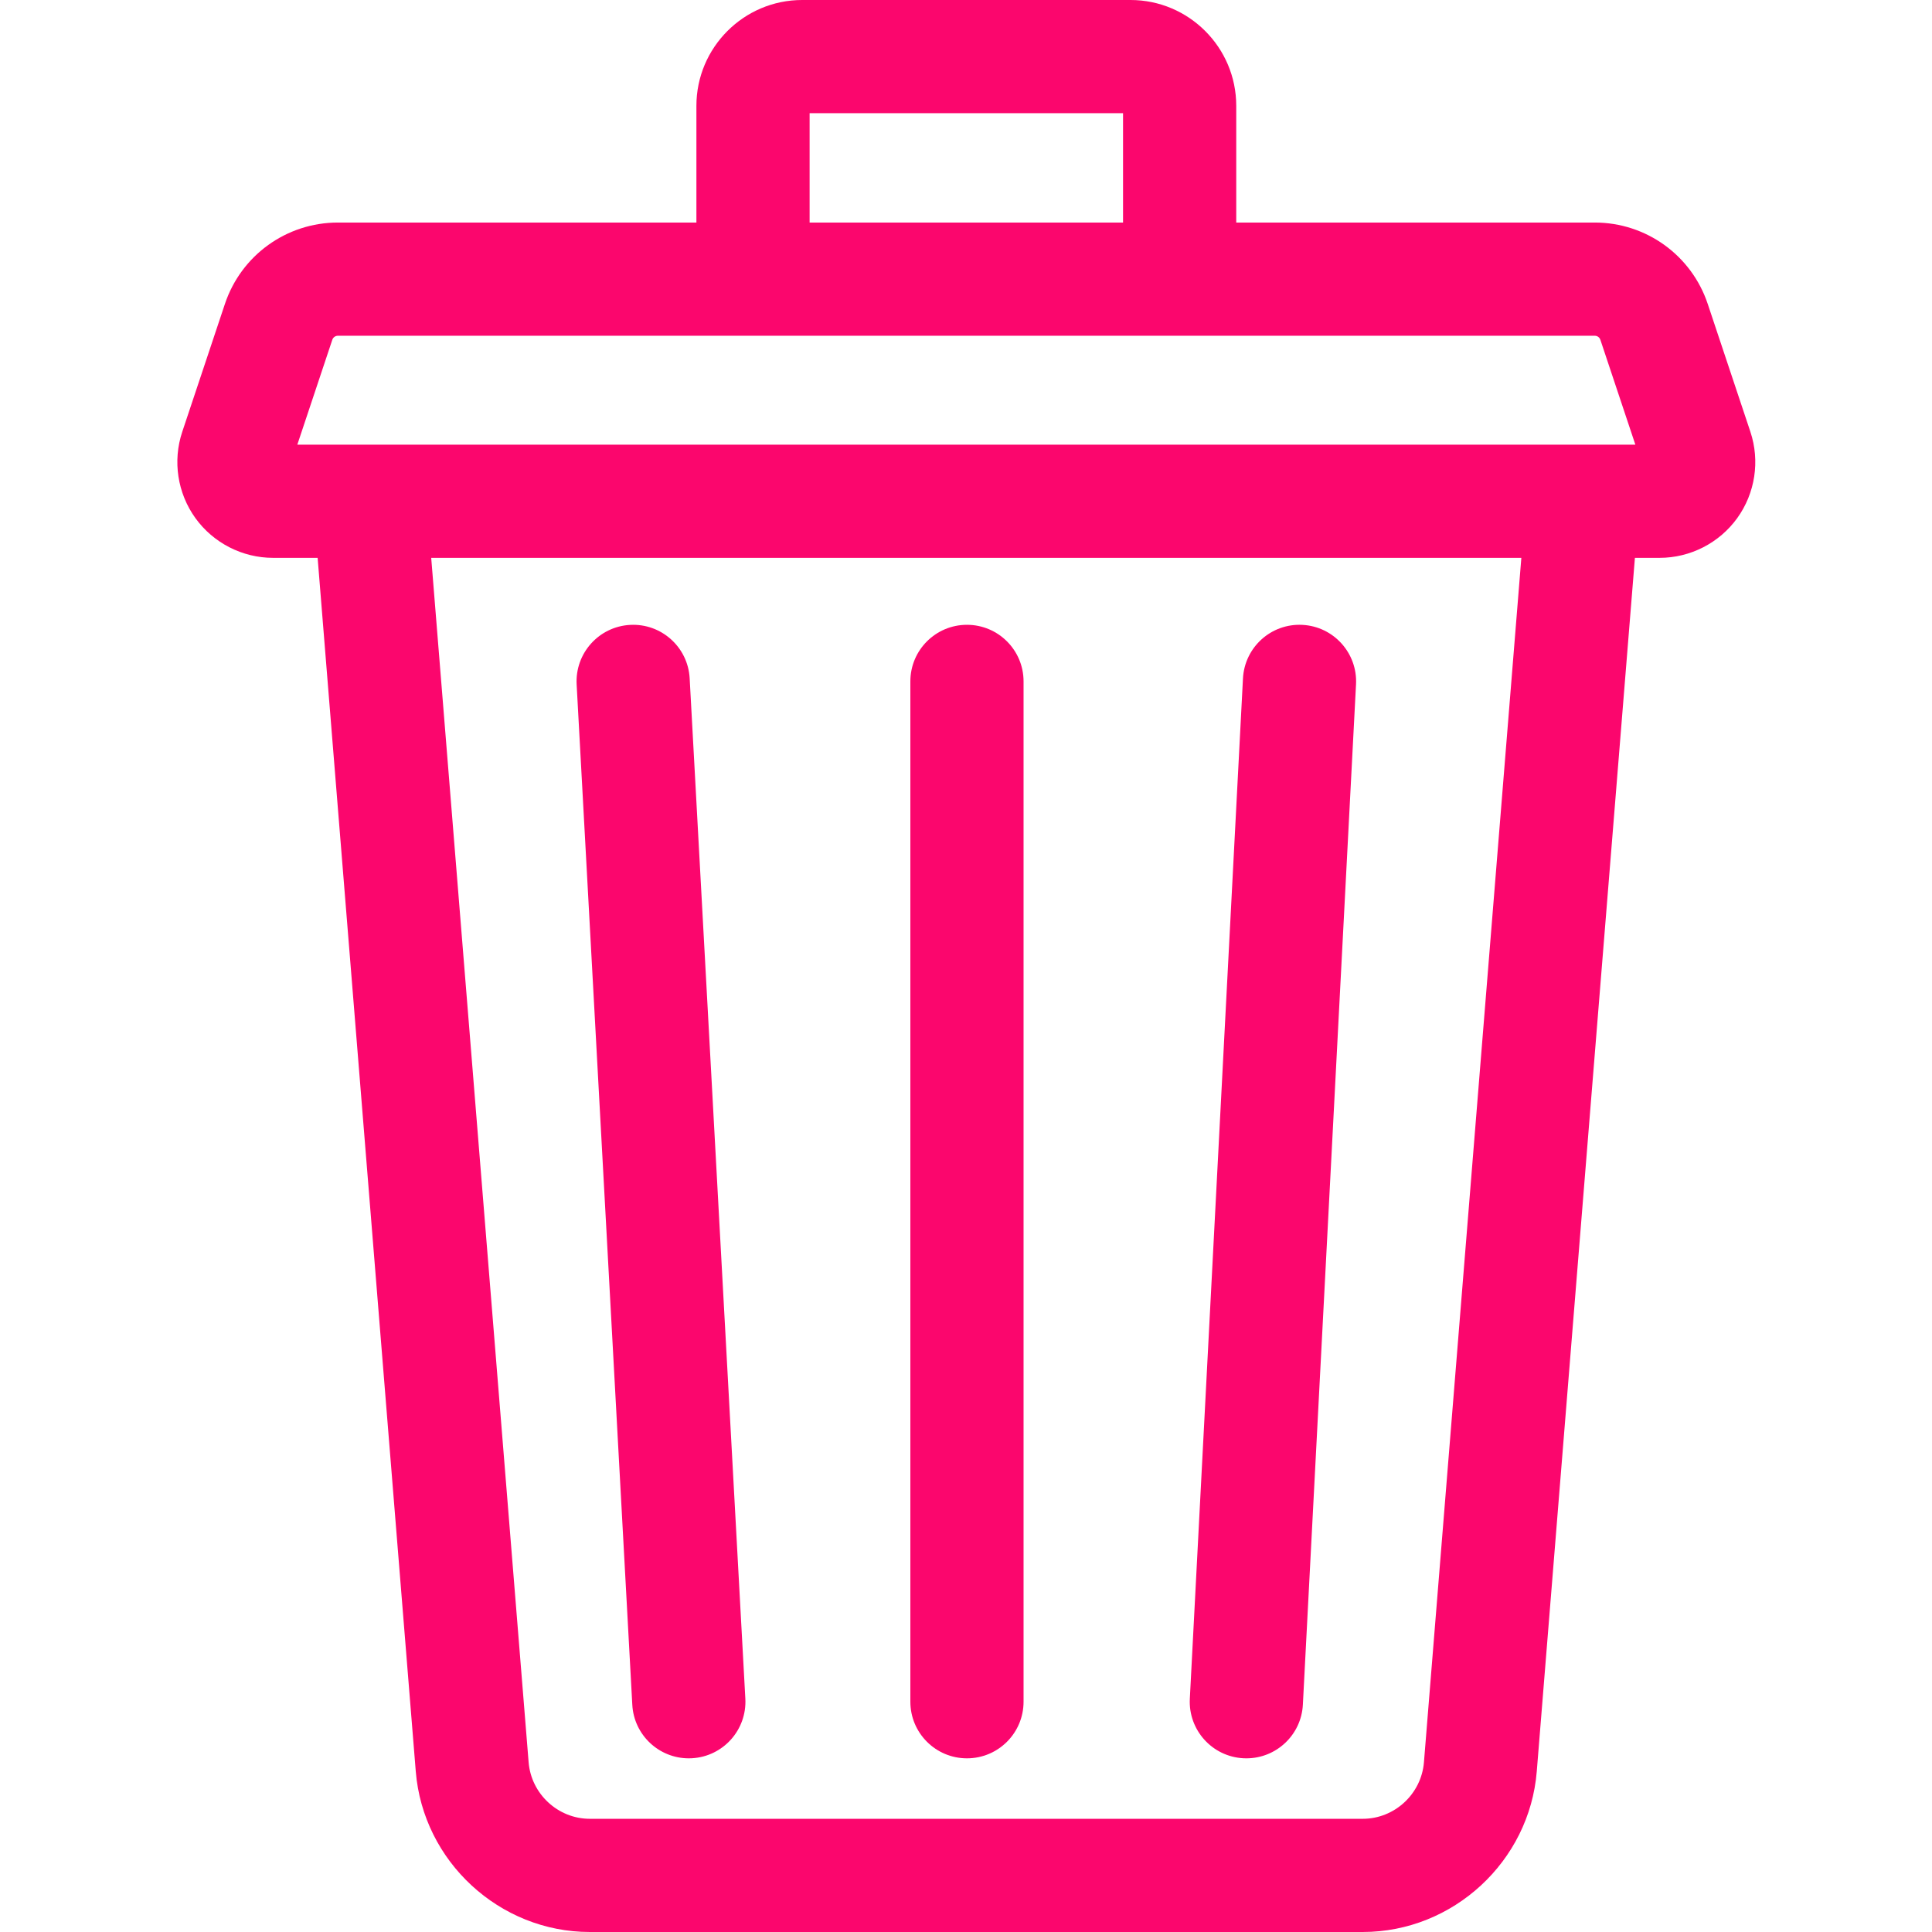
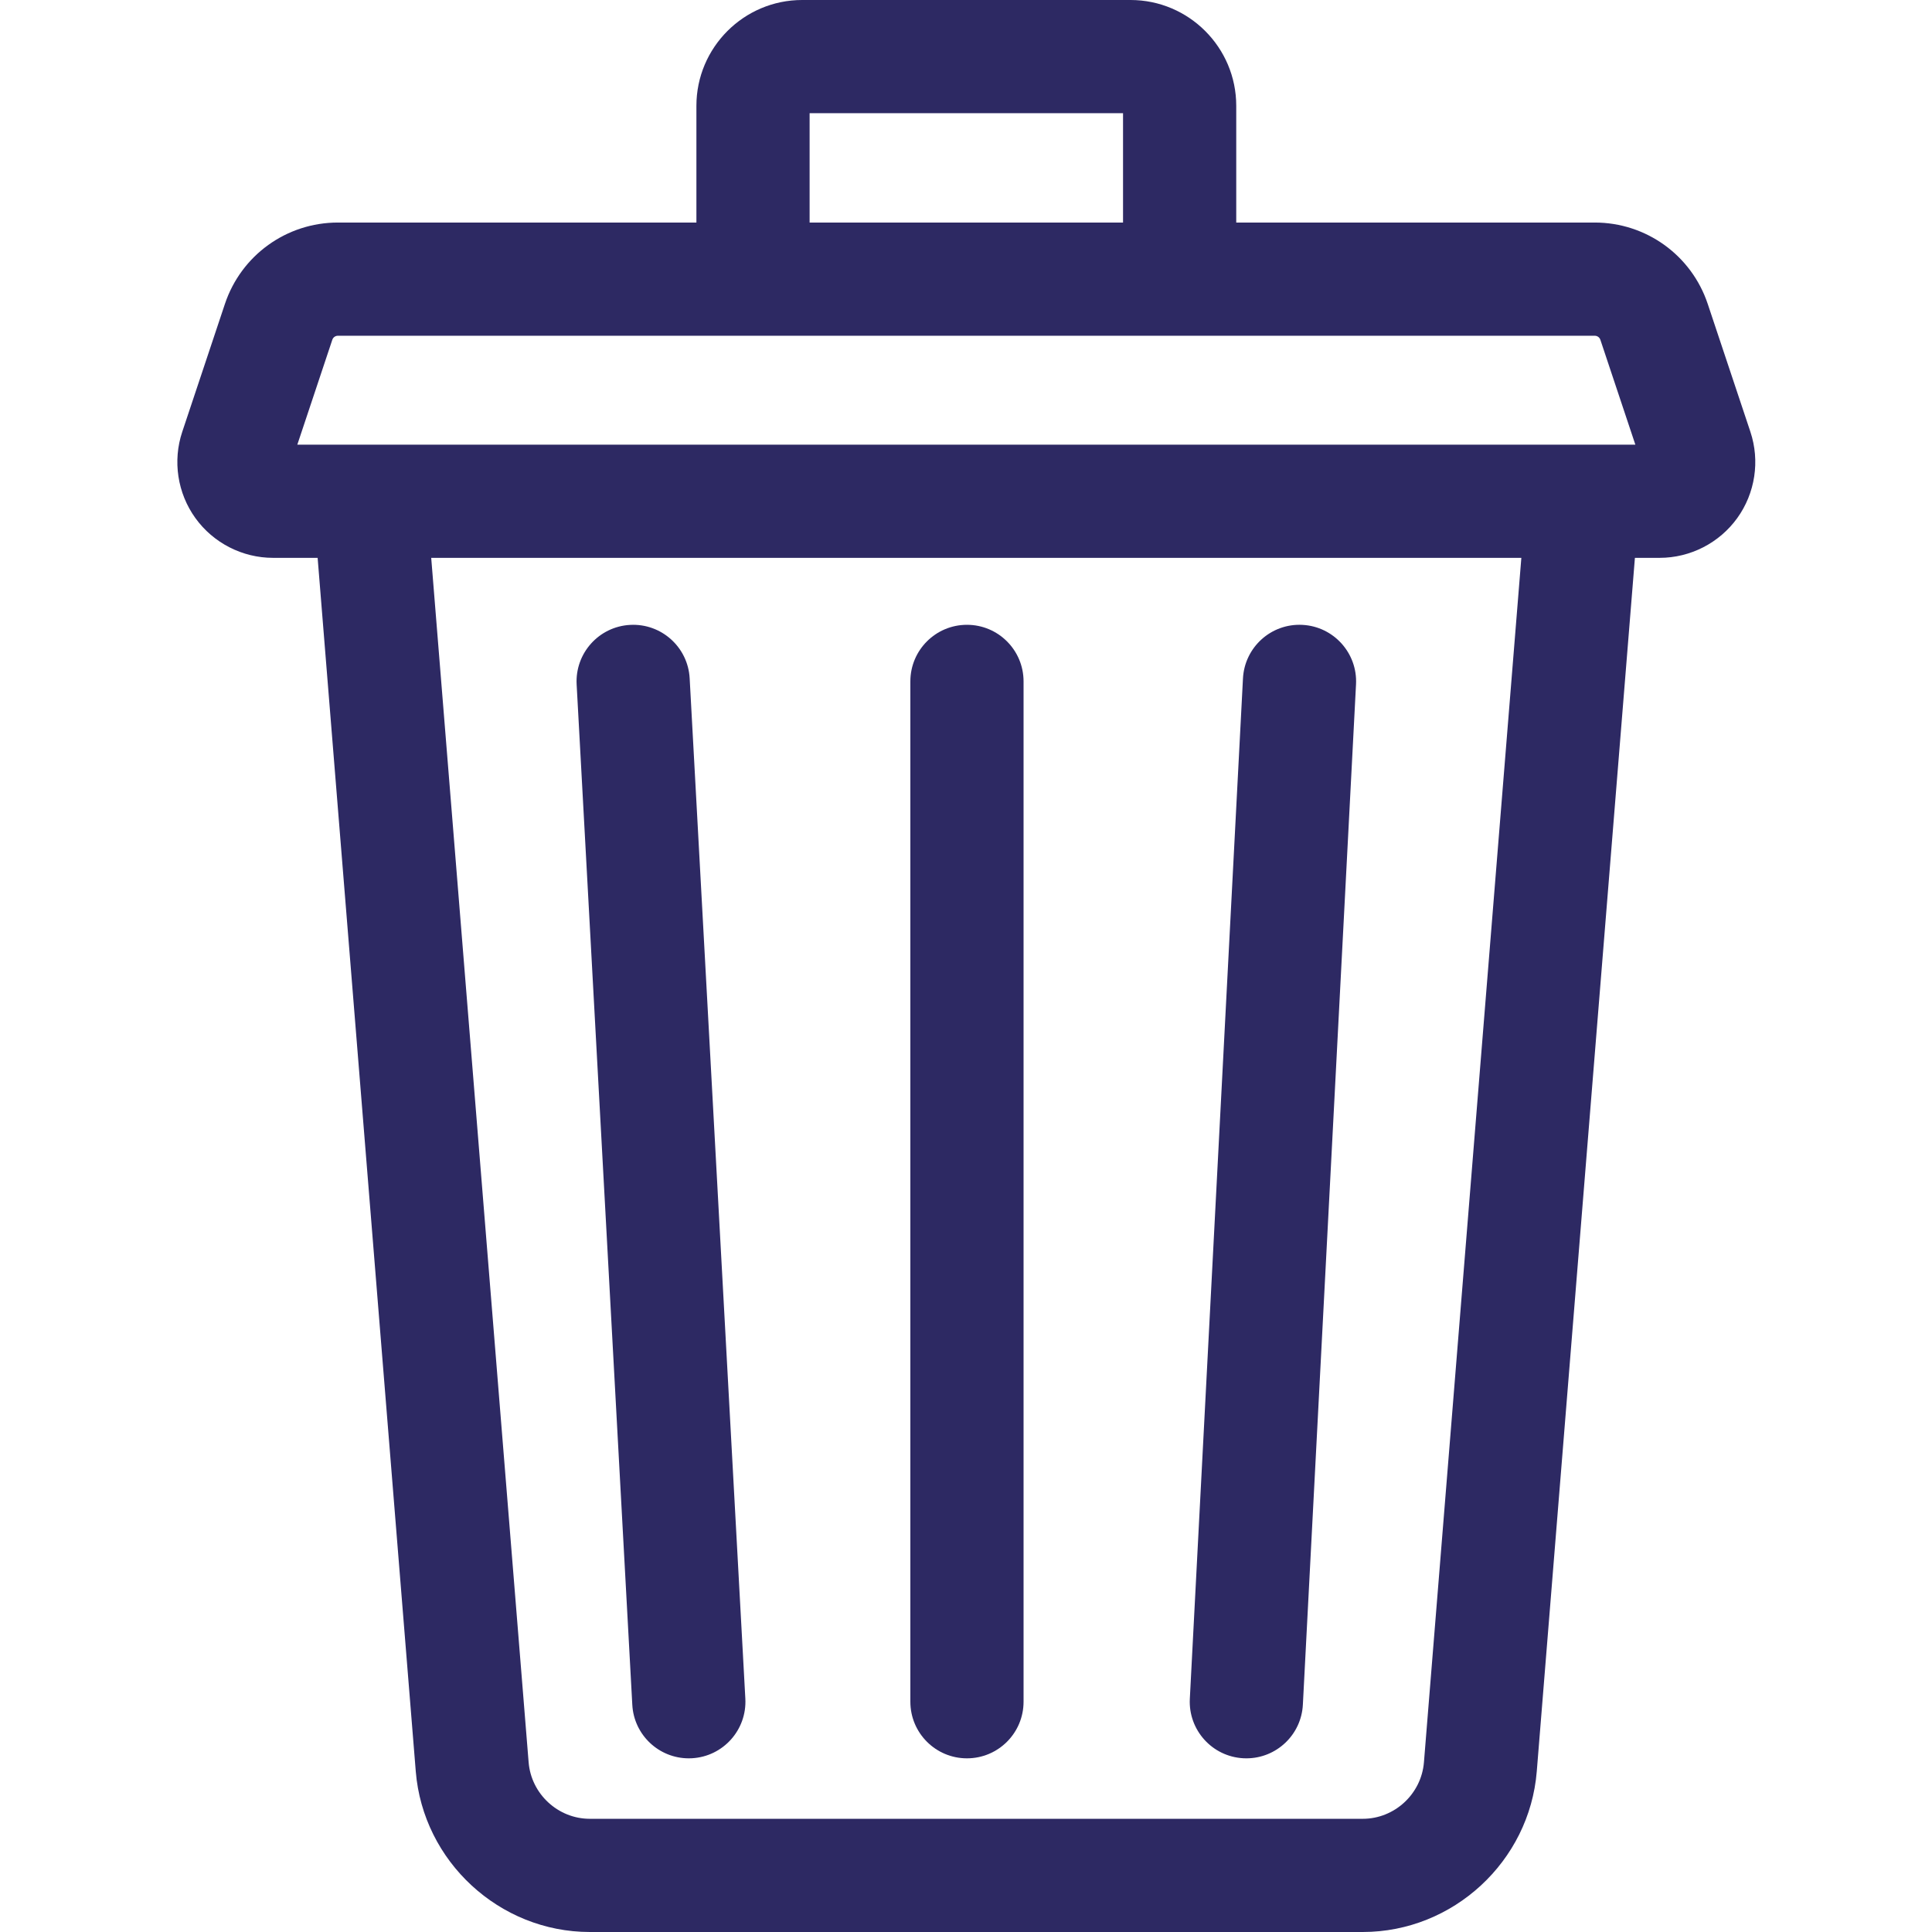
<svg xmlns="http://www.w3.org/2000/svg" height="23pt" viewBox="-47 0 512 512" width="23pt">
-   <g fill="#FB066D">
+   <g fill="#2D2963">
    <path d="m416.875 114.441-11.305-33.887c-4.305-12.906-16.34-21.578-29.941-21.578h-95.012v-30.934c0-15.461-12.57-28.043-28.027-28.043h-87.008c-15.453 0-28.027 12.582-28.027 28.043v30.934h-95.008c-13.605 0-25.641 8.672-29.945 21.578l-11.305 33.887c-2.574 7.715-1.27 16.258 3.484 22.855 4.754 6.598 12.445 10.539 20.578 10.539h11.816l26.008 321.605c1.934 23.863 22.184 42.559 46.109 42.559h204.863c23.922 0 44.176-18.695 46.105-42.562l26.008-321.602h6.543c8.133 0 15.824-3.941 20.578-10.535 4.754-6.598 6.059-15.145 3.484-22.859zm-249.32-84.441h83.062v28.977h-83.062zm162.805 437.02c-.68 8.402-7.797 14.98-16.203 14.98h-204.863c-8.406 0-15.523-6.578-16.203-14.98l-25.816-319.184h288.898zm-298.566-349.184 9.27-27.789c.211-.641.809-1.07 1.484-1.07h333.082c.676 0 1.27.43 1.484 1.07l9.27 27.789zm0 0" />
    <path d="m282.516 465.957c.266.016.527.02.793.02 7.926 0 14.551-6.211 14.965-14.219l14.086-270.398c.43-8.273-5.93-15.332-14.199-15.762-8.293-.441-15.328 5.926-15.762 14.199l-14.082 270.398c-.43 8.273 5.926 15.332 14.199 15.762zm0 0" />
    <path d="m120.566 451.793c.438 7.996 7.055 14.184 14.965 14.184.273 0 .555-.008.832-.023 8.27-.449 14.609-7.52 14.16-15.793l-14.754-270.398c-.449-8.273-7.52-14.613-15.793-14.16-8.27.449-14.609 7.52-14.16 15.793zm0 0" />
    <path d="m209.254 465.977c8.285 0 15-6.715 15-15v-270.398c0-8.285-6.715-15-15-15s-15 6.715-15 15v270.398c0 8.285 6.715 15 15 15zm0 0" />
  </g>
</svg>
